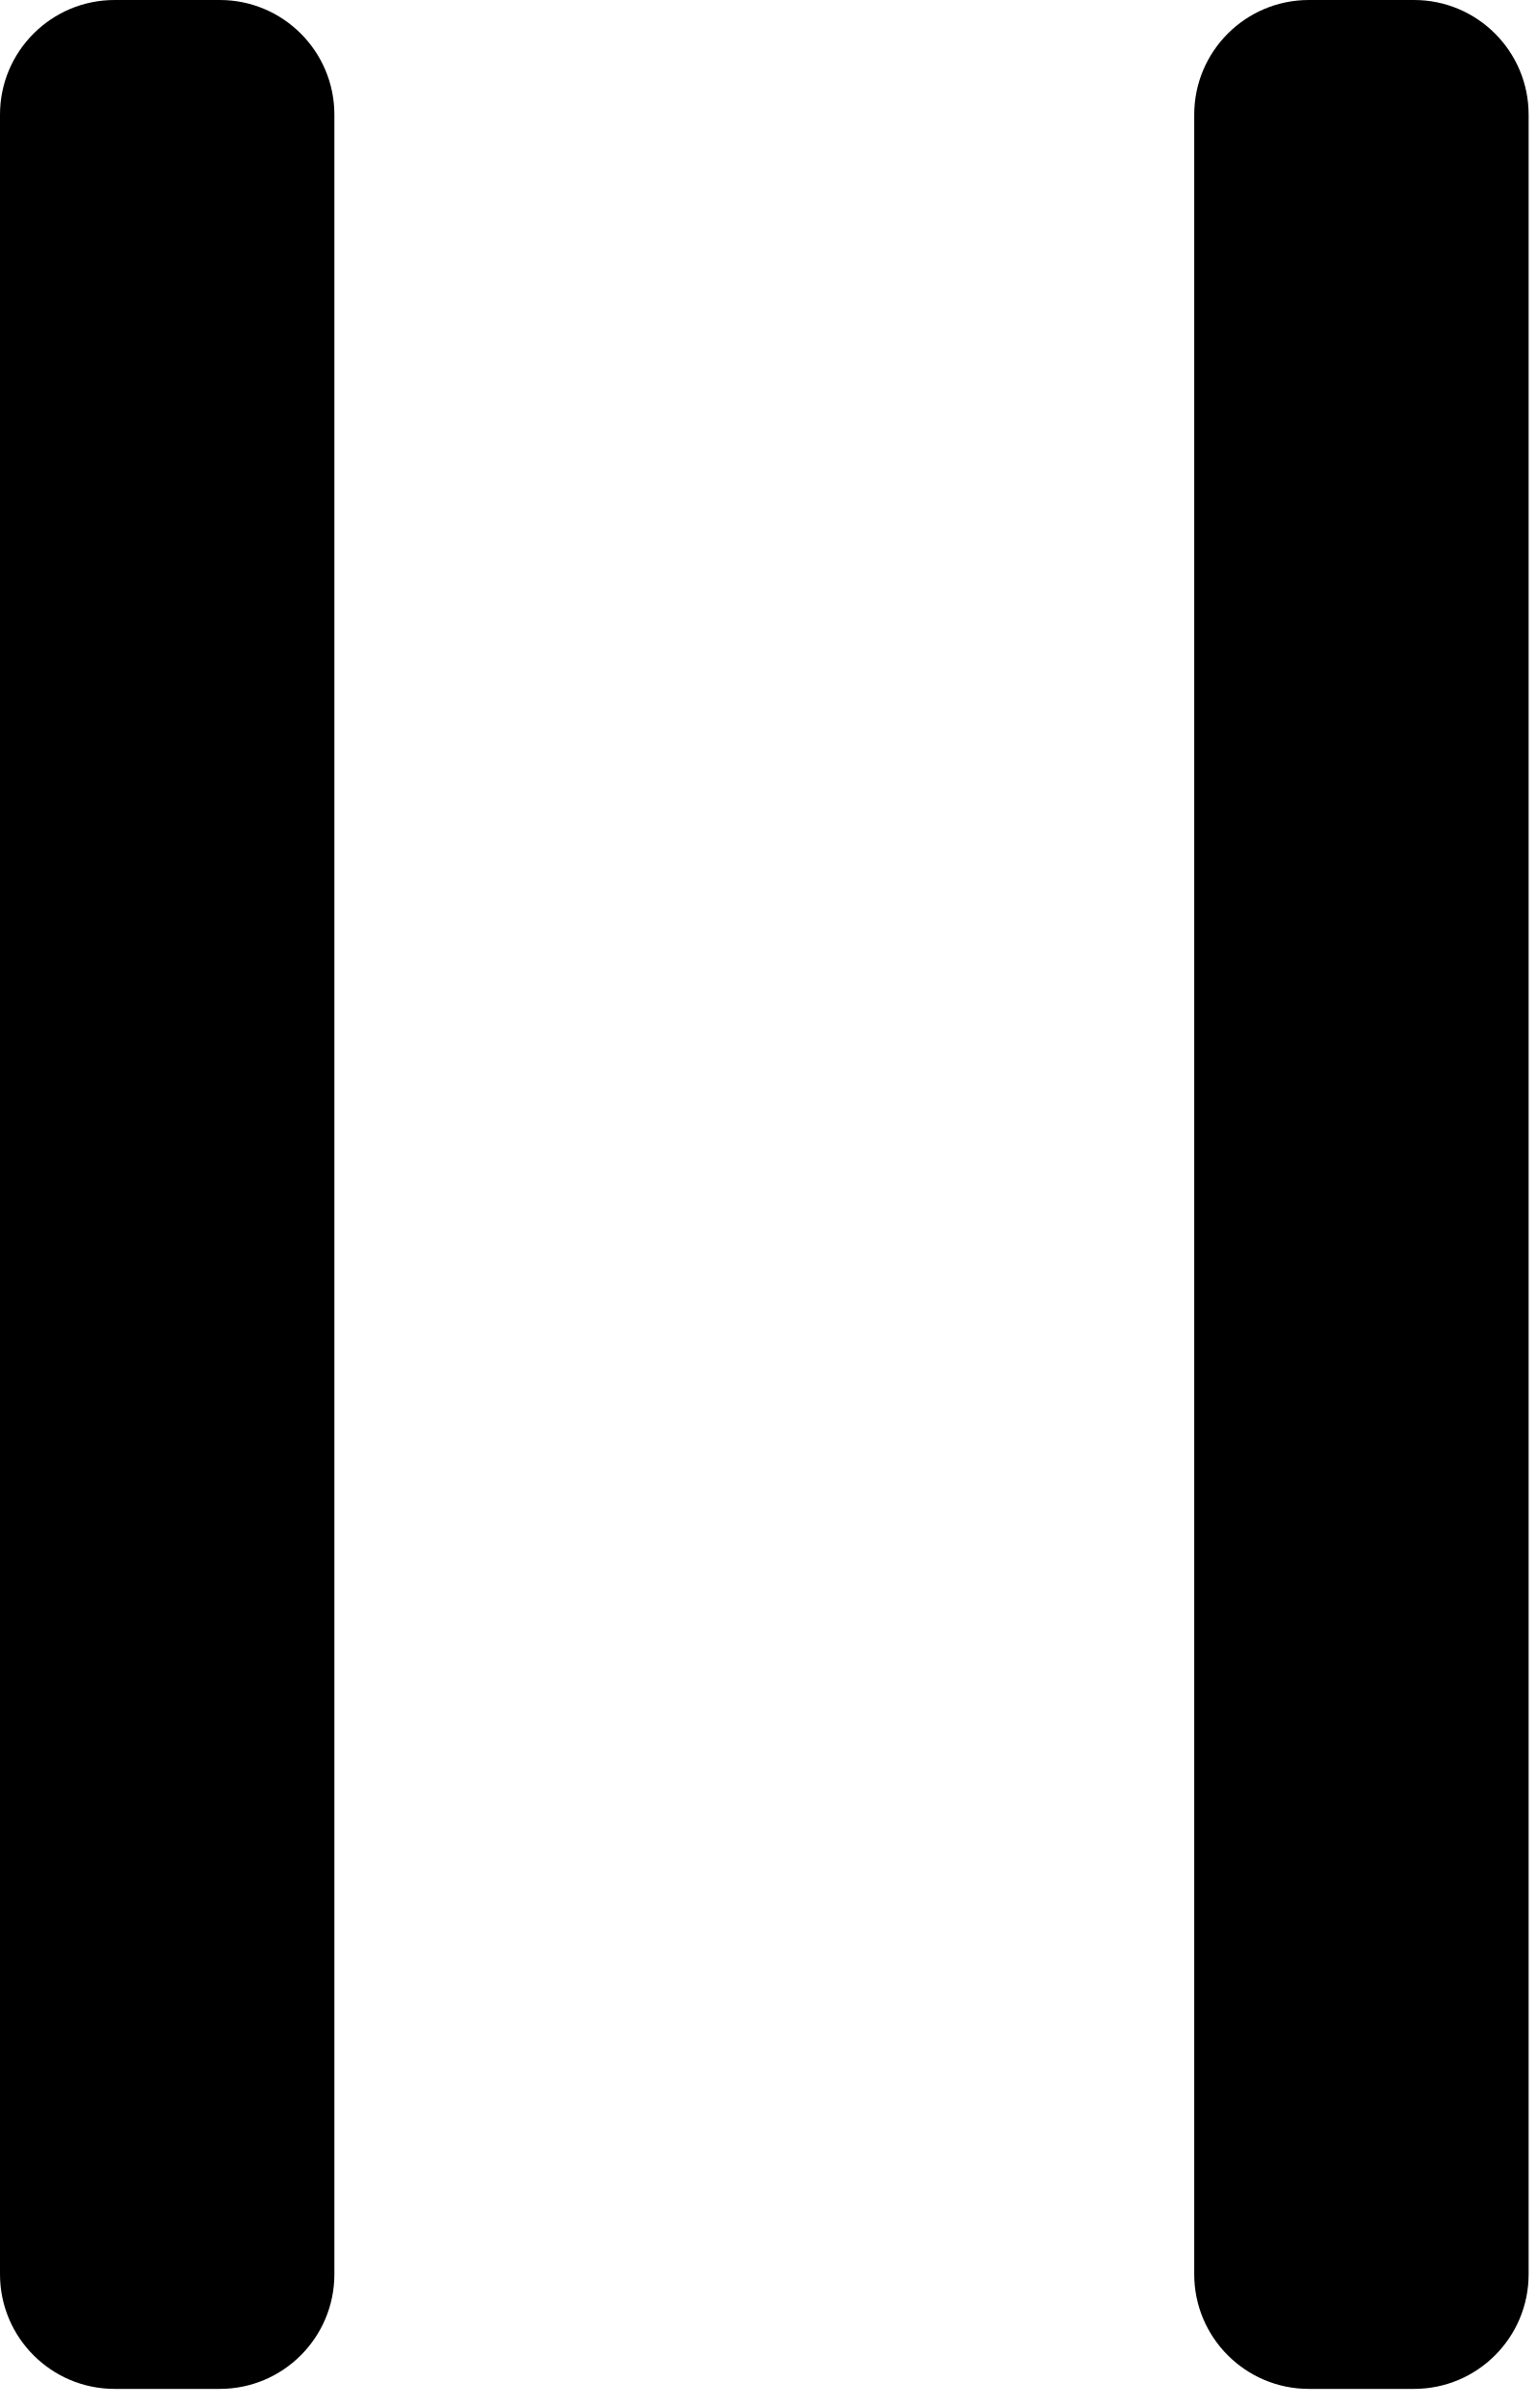
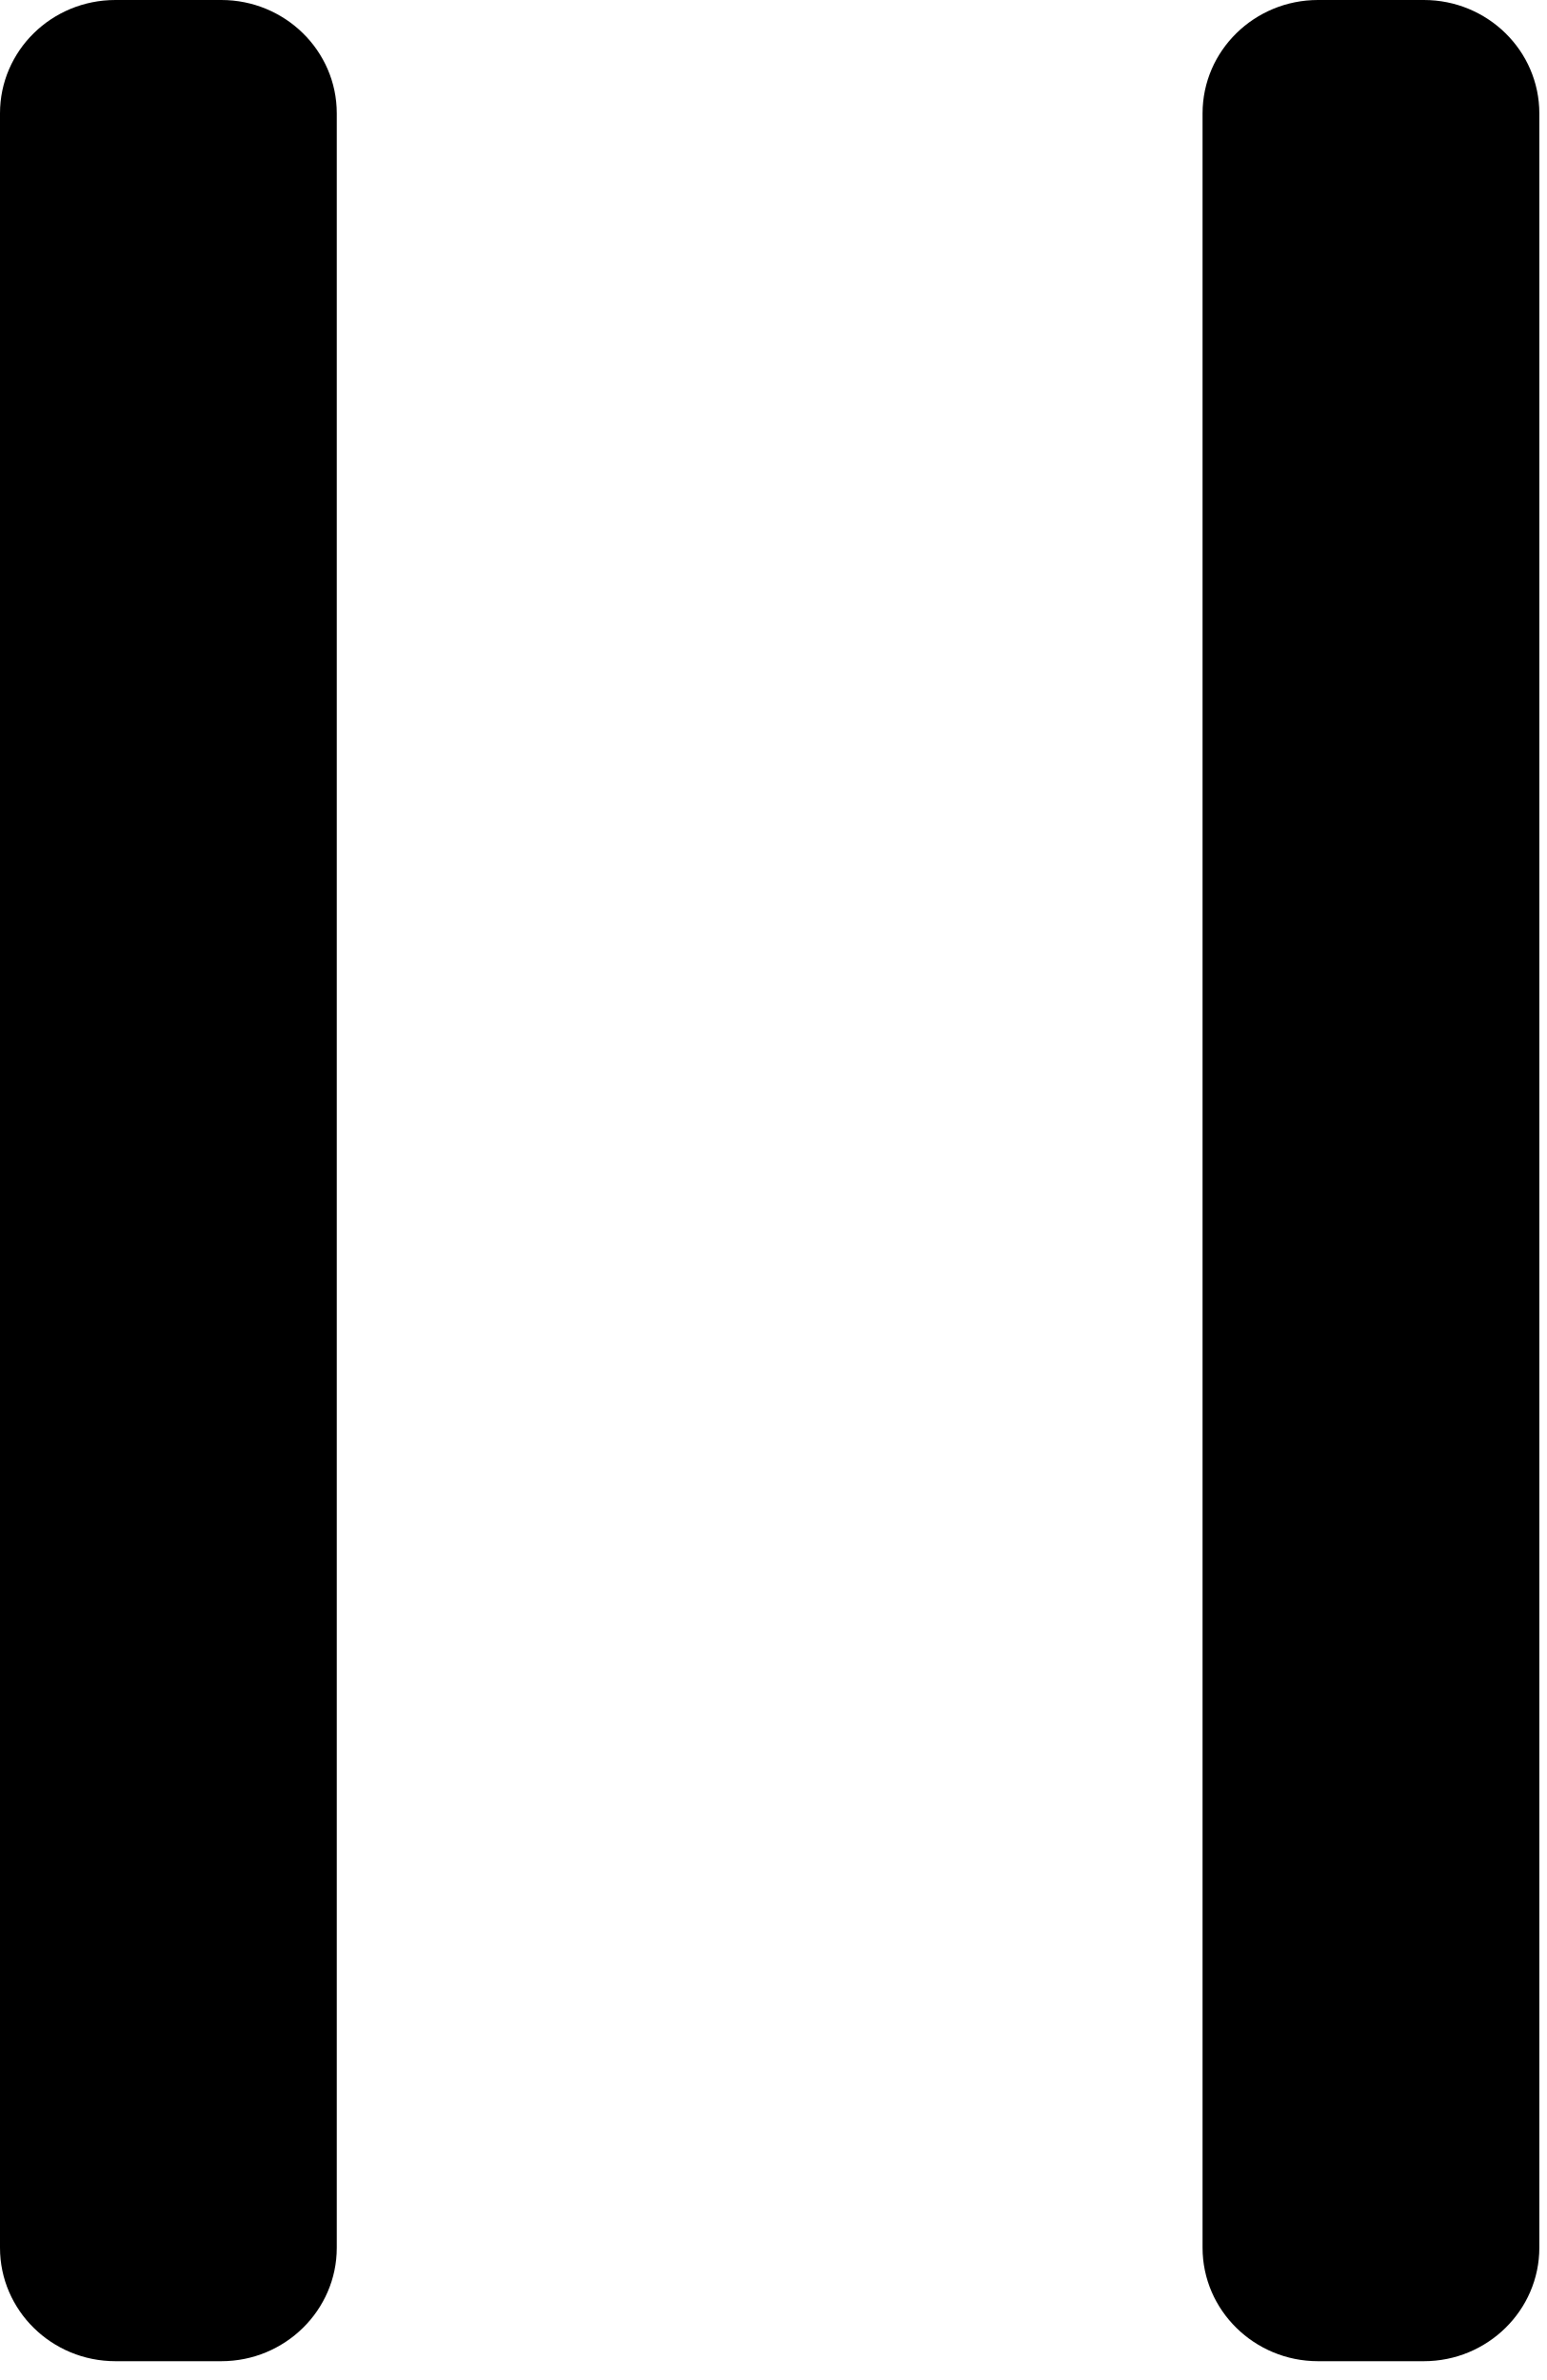
- <svg xmlns="http://www.w3.org/2000/svg" width="100%" height="100%" viewBox="0 0 67 105" version="1.1" xml:space="preserve" style="fill-rule:evenodd;clip-rule:evenodd;stroke-linejoin:round;stroke-miterlimit:2;">
-   <path d="M0,5c0,-2.761 2.239,-5 5,-5l4.583,0c2.762,0 5,2.239 5,5l0,94.167c0,2.761 -2.238,5 -5,5l-4.583,-0c-2.761,-0 -5,-2.239 -5,-5l0,-94.167Z" style="fill-rule:nonzero;" />
-   <path d="M52.083,5c0,-2.761 2.239,-5 5,-5l4.584,0c2.761,0 5,2.239 5,5l-0,94.167c-0,2.761 -2.239,5 -5,5l-4.584,-0c-2.761,-0 -5,-2.239 -5,-5l0,-94.167Z" style="fill-rule:nonzero;" />
+ <svg xmlns="http://www.w3.org/2000/svg" width="px" height="40px" viewBox="0 0 26 40" version="1.1">
+   <g id="surface1">
+     <path style=" stroke:none;fill-rule:nonzero;fill:rgb(0%,0%,0%);fill-opacity:1;" d="M 0 1.906 C 0 0.852 0.867 0 1.941 0 L 3.719 0 C 4.789 0 5.66 0.852 5.66 1.906 L 5.66 37.777 C 5.66 38.828 4.789 39.684 3.719 39.684 L 1.941 39.684 C 0.867 39.684 0 38.828 0 37.777 Z M 0 1.906 " />
+     <path style=" stroke:none;fill-rule:nonzero;fill:rgb(0%,0%,0%);fill-opacity:1;" d="M 20.211 1.906 C 20.211 0.852 21.082 0 22.152 0 L 23.93 0 C 25 0 25.871 0.852 25.871 1.906 L 25.871 37.777 C 25.871 38.828 25 39.684 23.93 39.684 L 22.152 39.684 C 21.082 39.684 20.211 38.828 20.211 37.777 Z M 20.211 1.906 " />
+   </g>
</svg>
